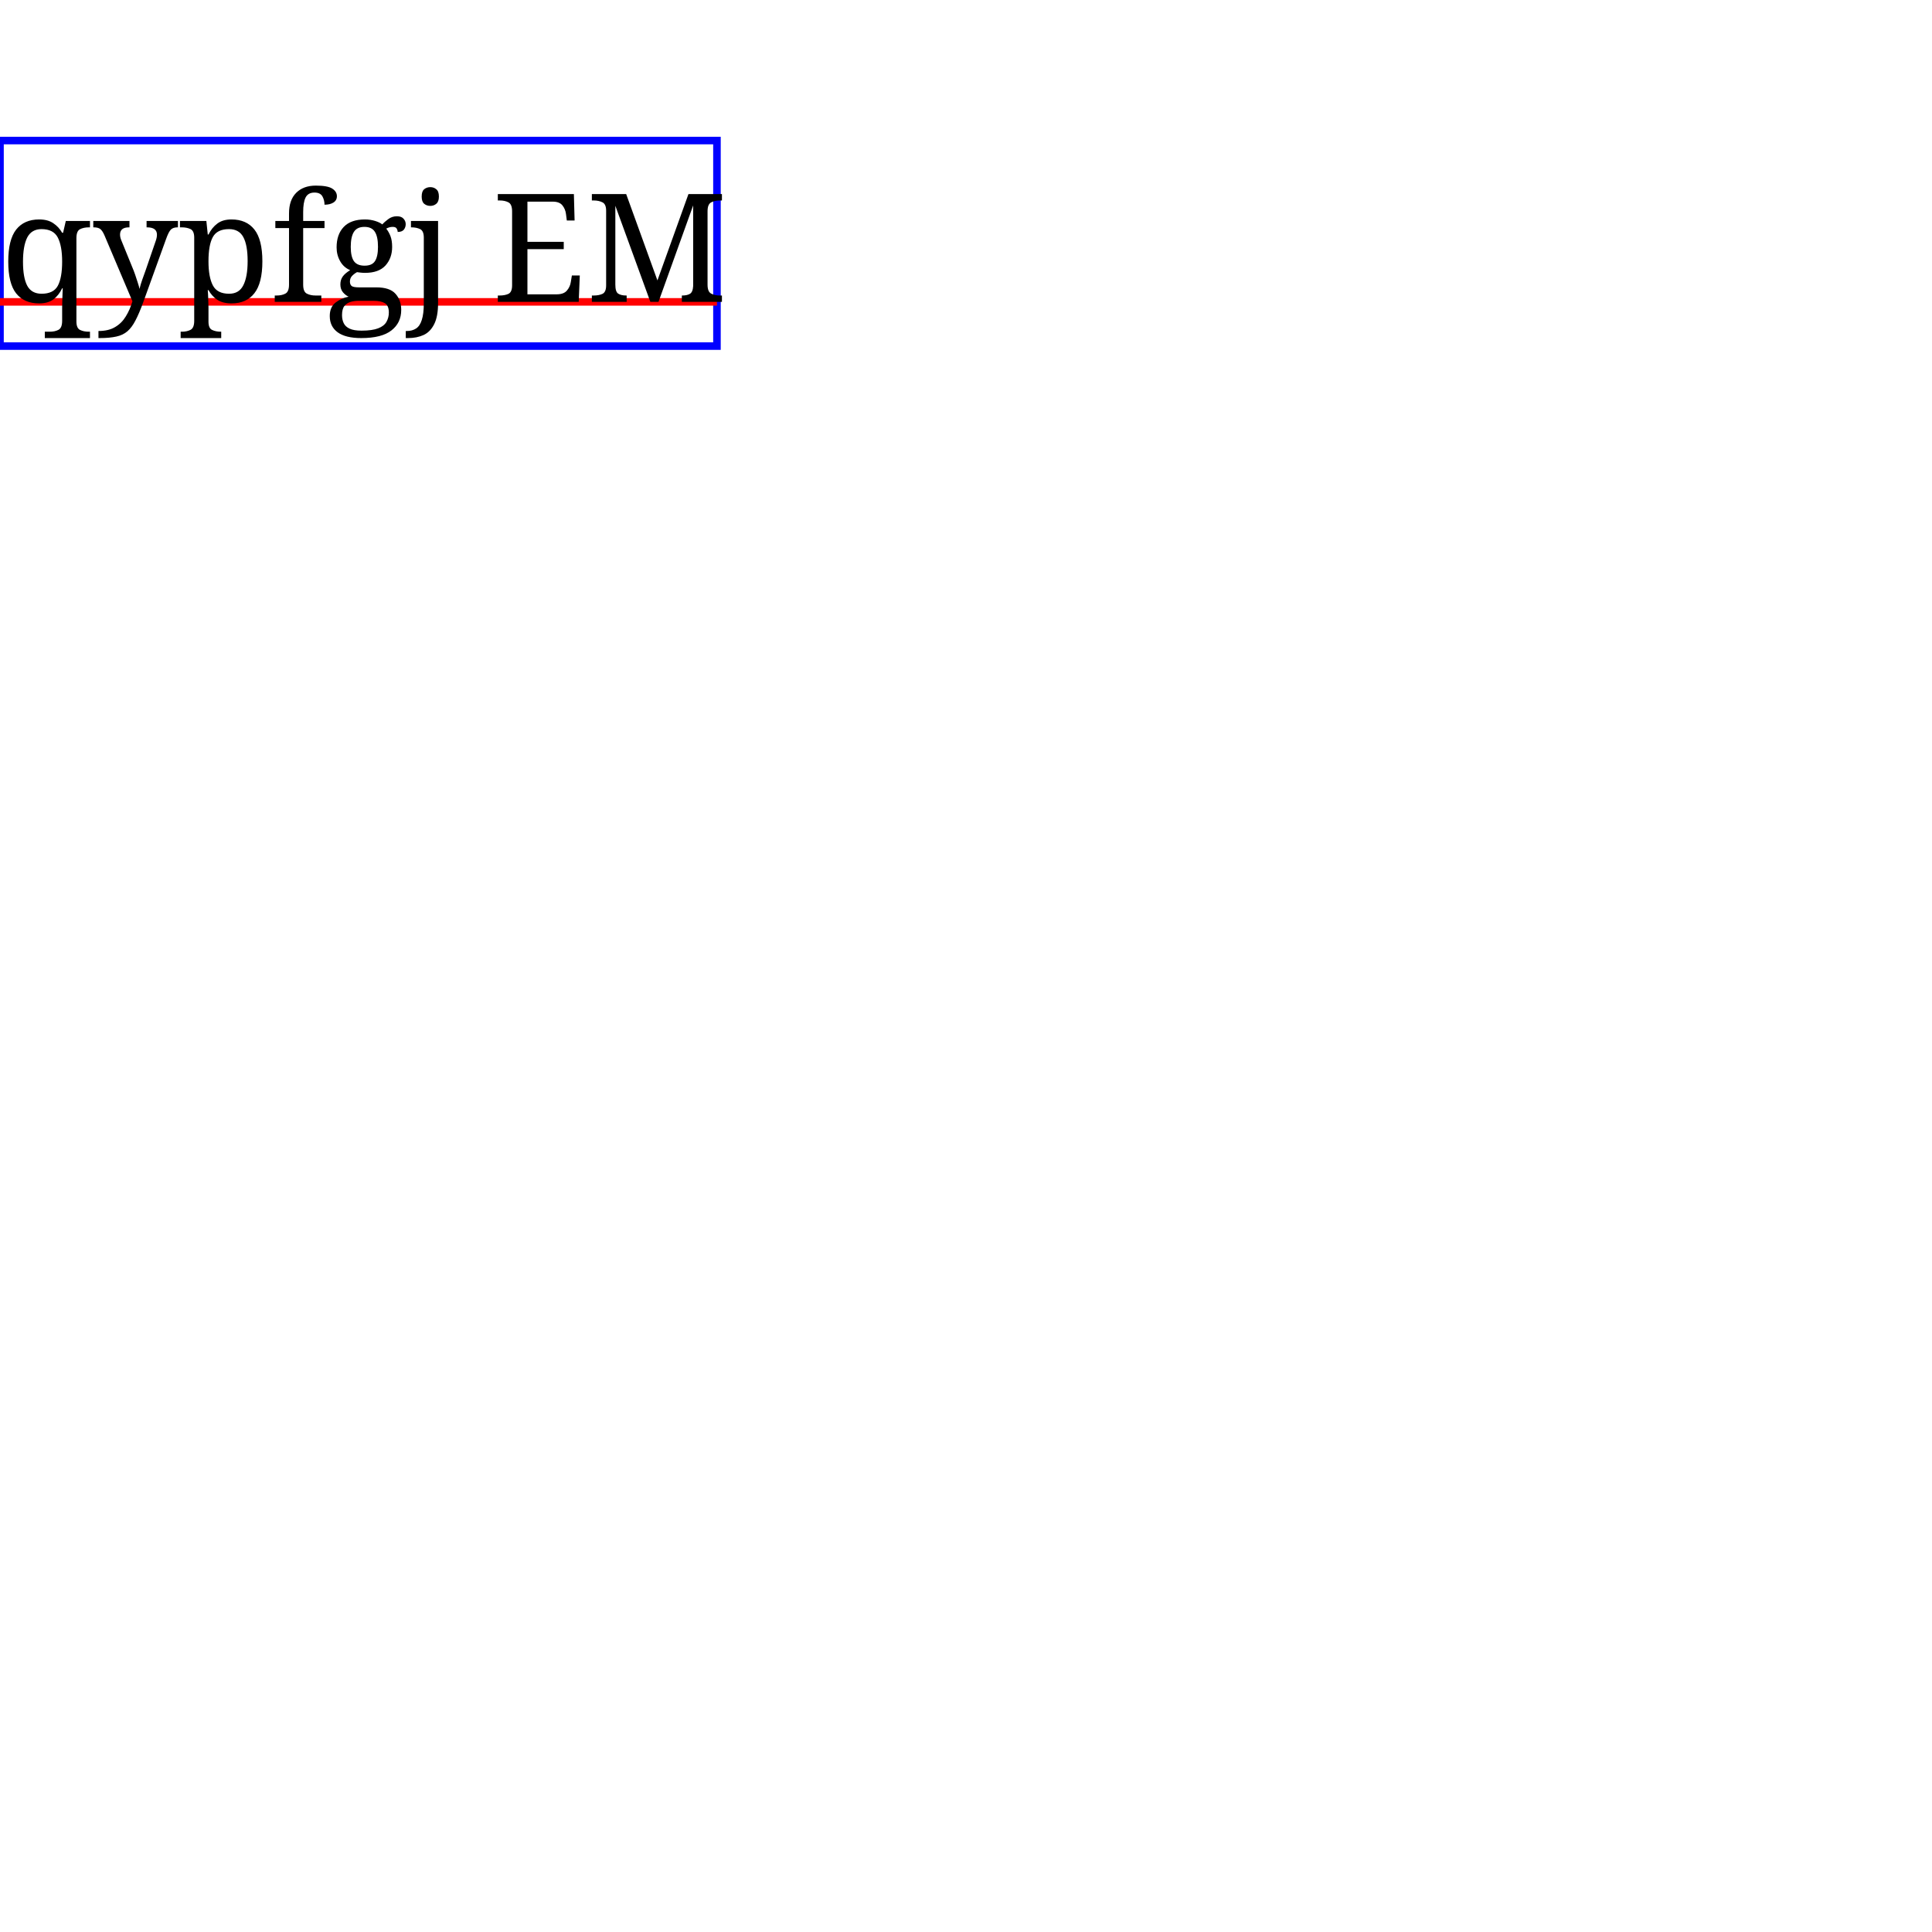
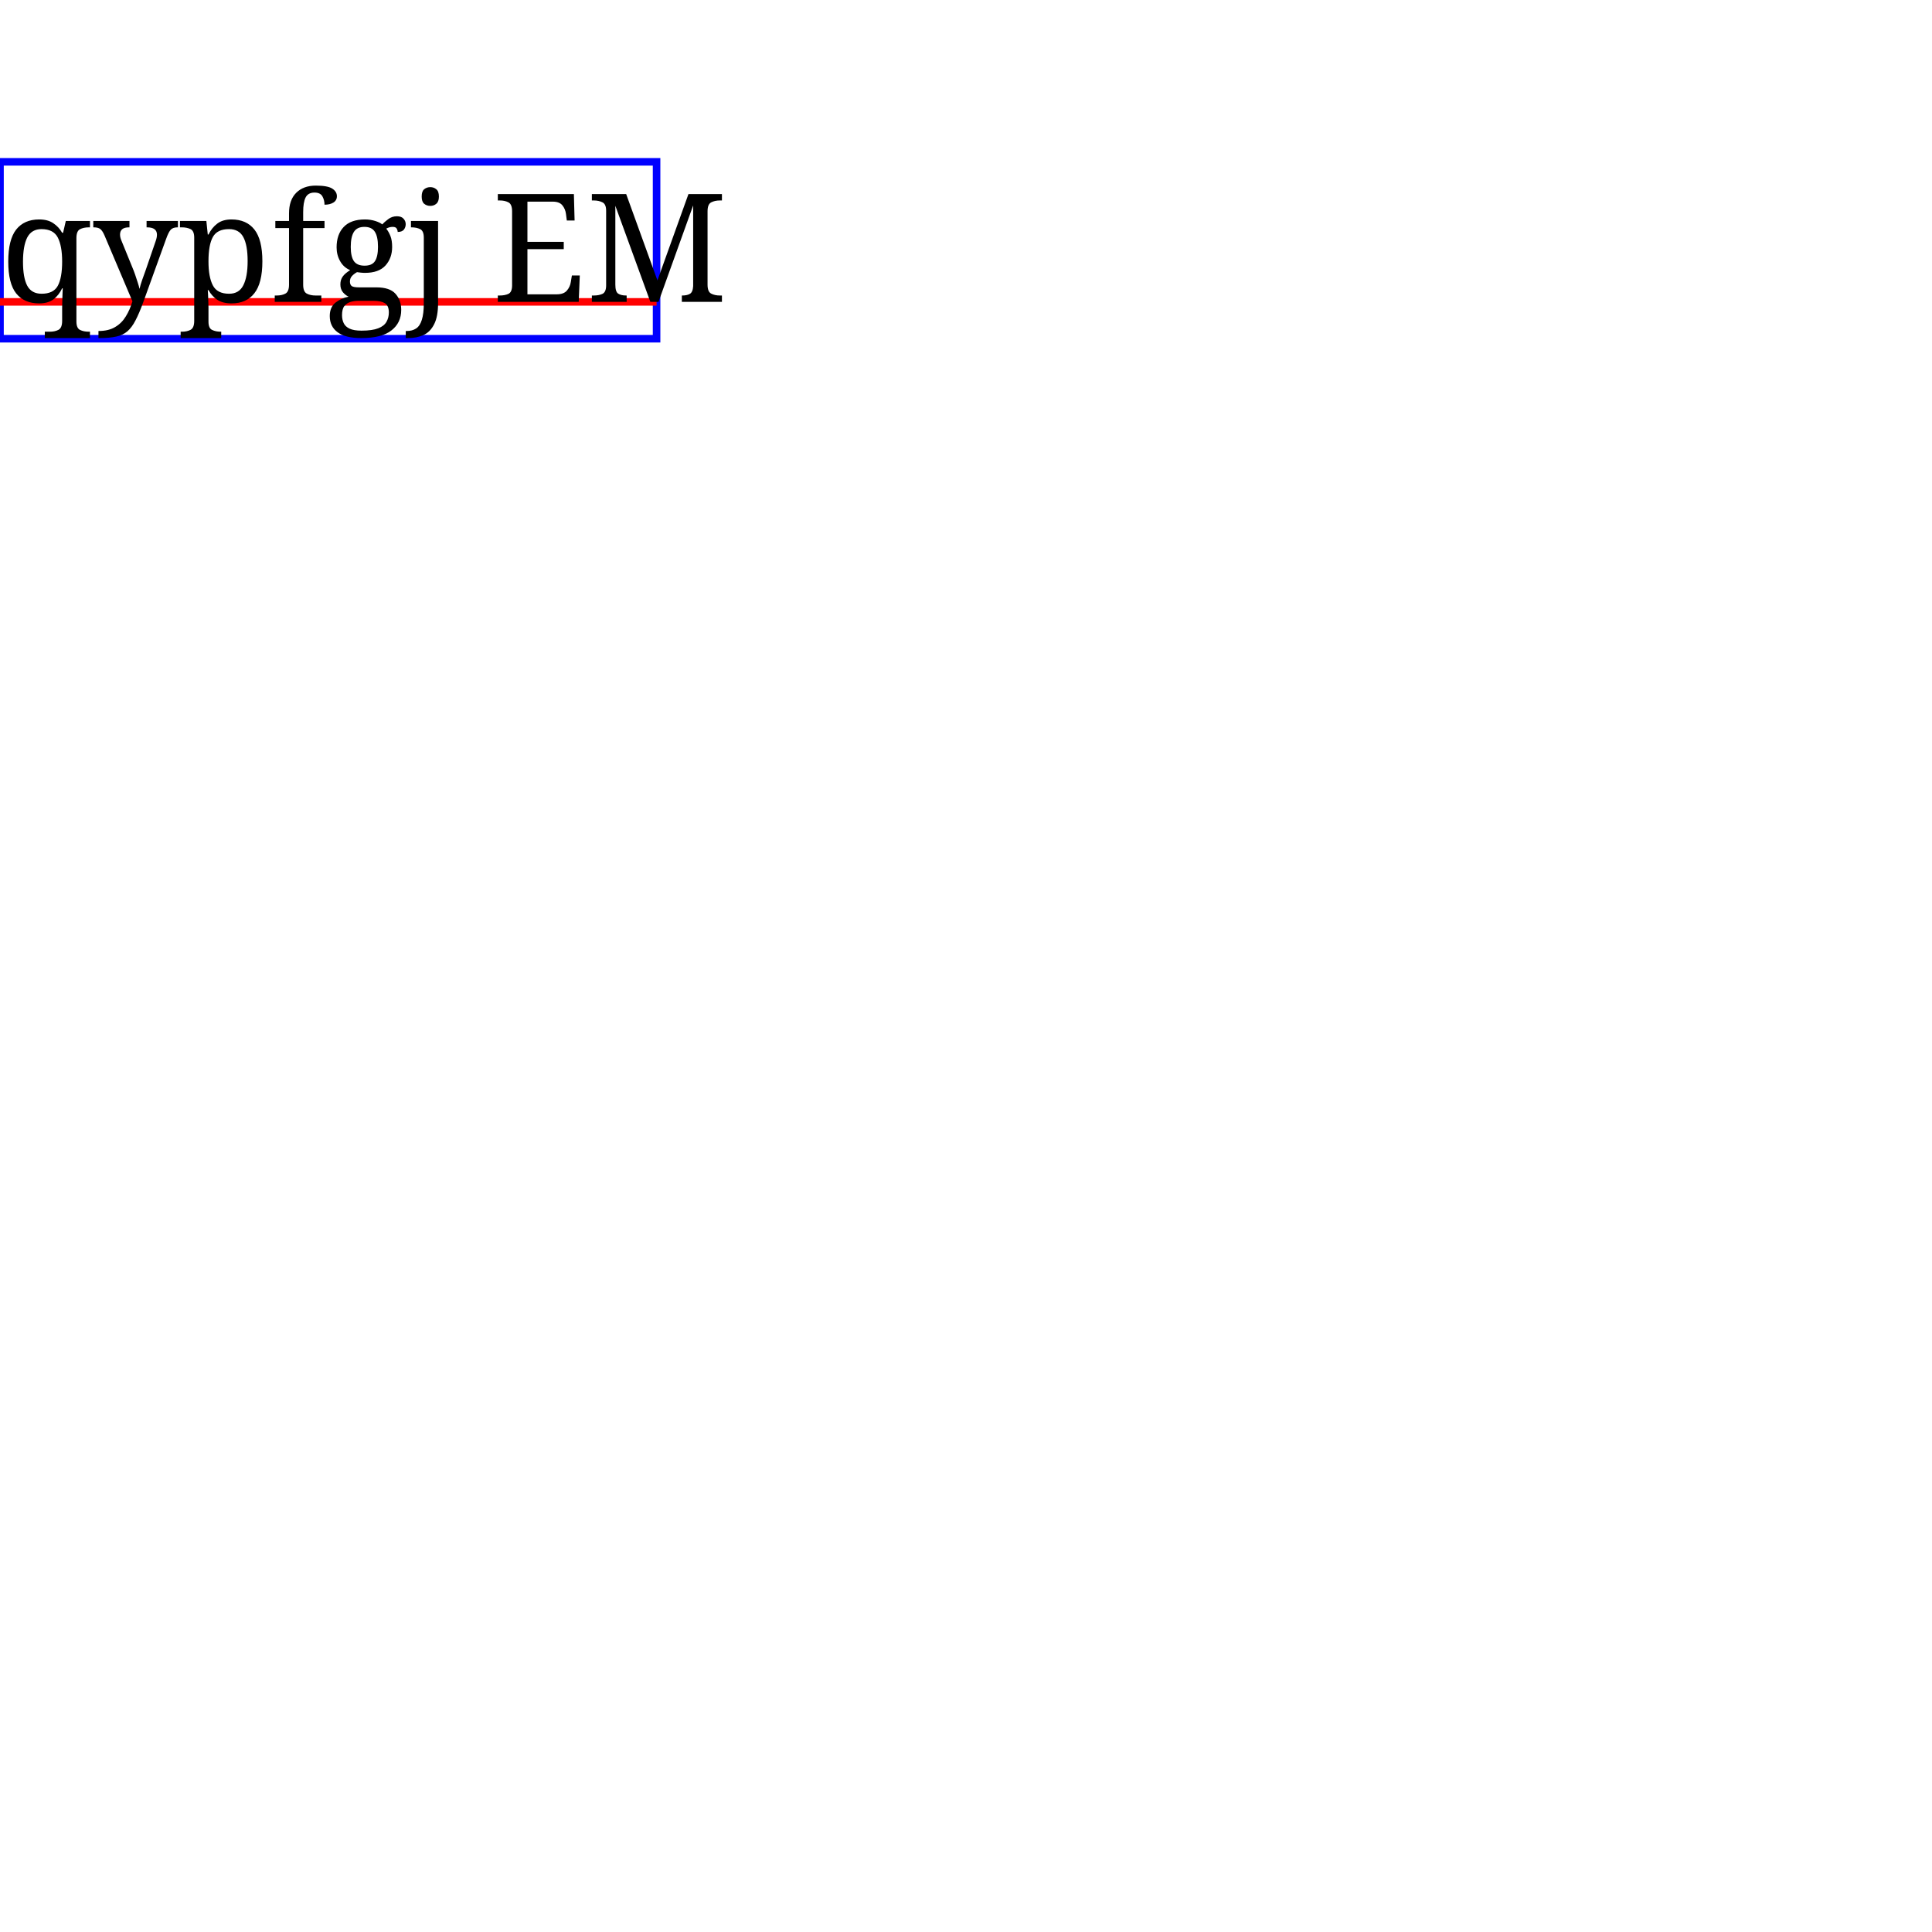
<svg xmlns="http://www.w3.org/2000/svg" width="256px" height="256px" viewBox="0 0 256 256" version="1.1">
  <description />
  <defs>
    </defs>
-   <rect stroke-width="1" stroke="#0000FF" fill="none" x="0" y="18.623" width="95" height="27.236" />
-   <path stroke-width="1" stroke="#FF0000" fill="none" d="M0,40 L95,40 " />
+   <rect stroke-width="1" stroke="#0000FF" fill="none" x="0" y="21.445" width="87" height="23.438" />
+   <path stroke-width="1" stroke="#FF0000" fill="none" d="M0,40 L87,40 " />
  <text stroke="none" fill="#000000" x="0" y="40" font-family="Georgia" font-size="20">qypfgj EM</text>
</svg>
